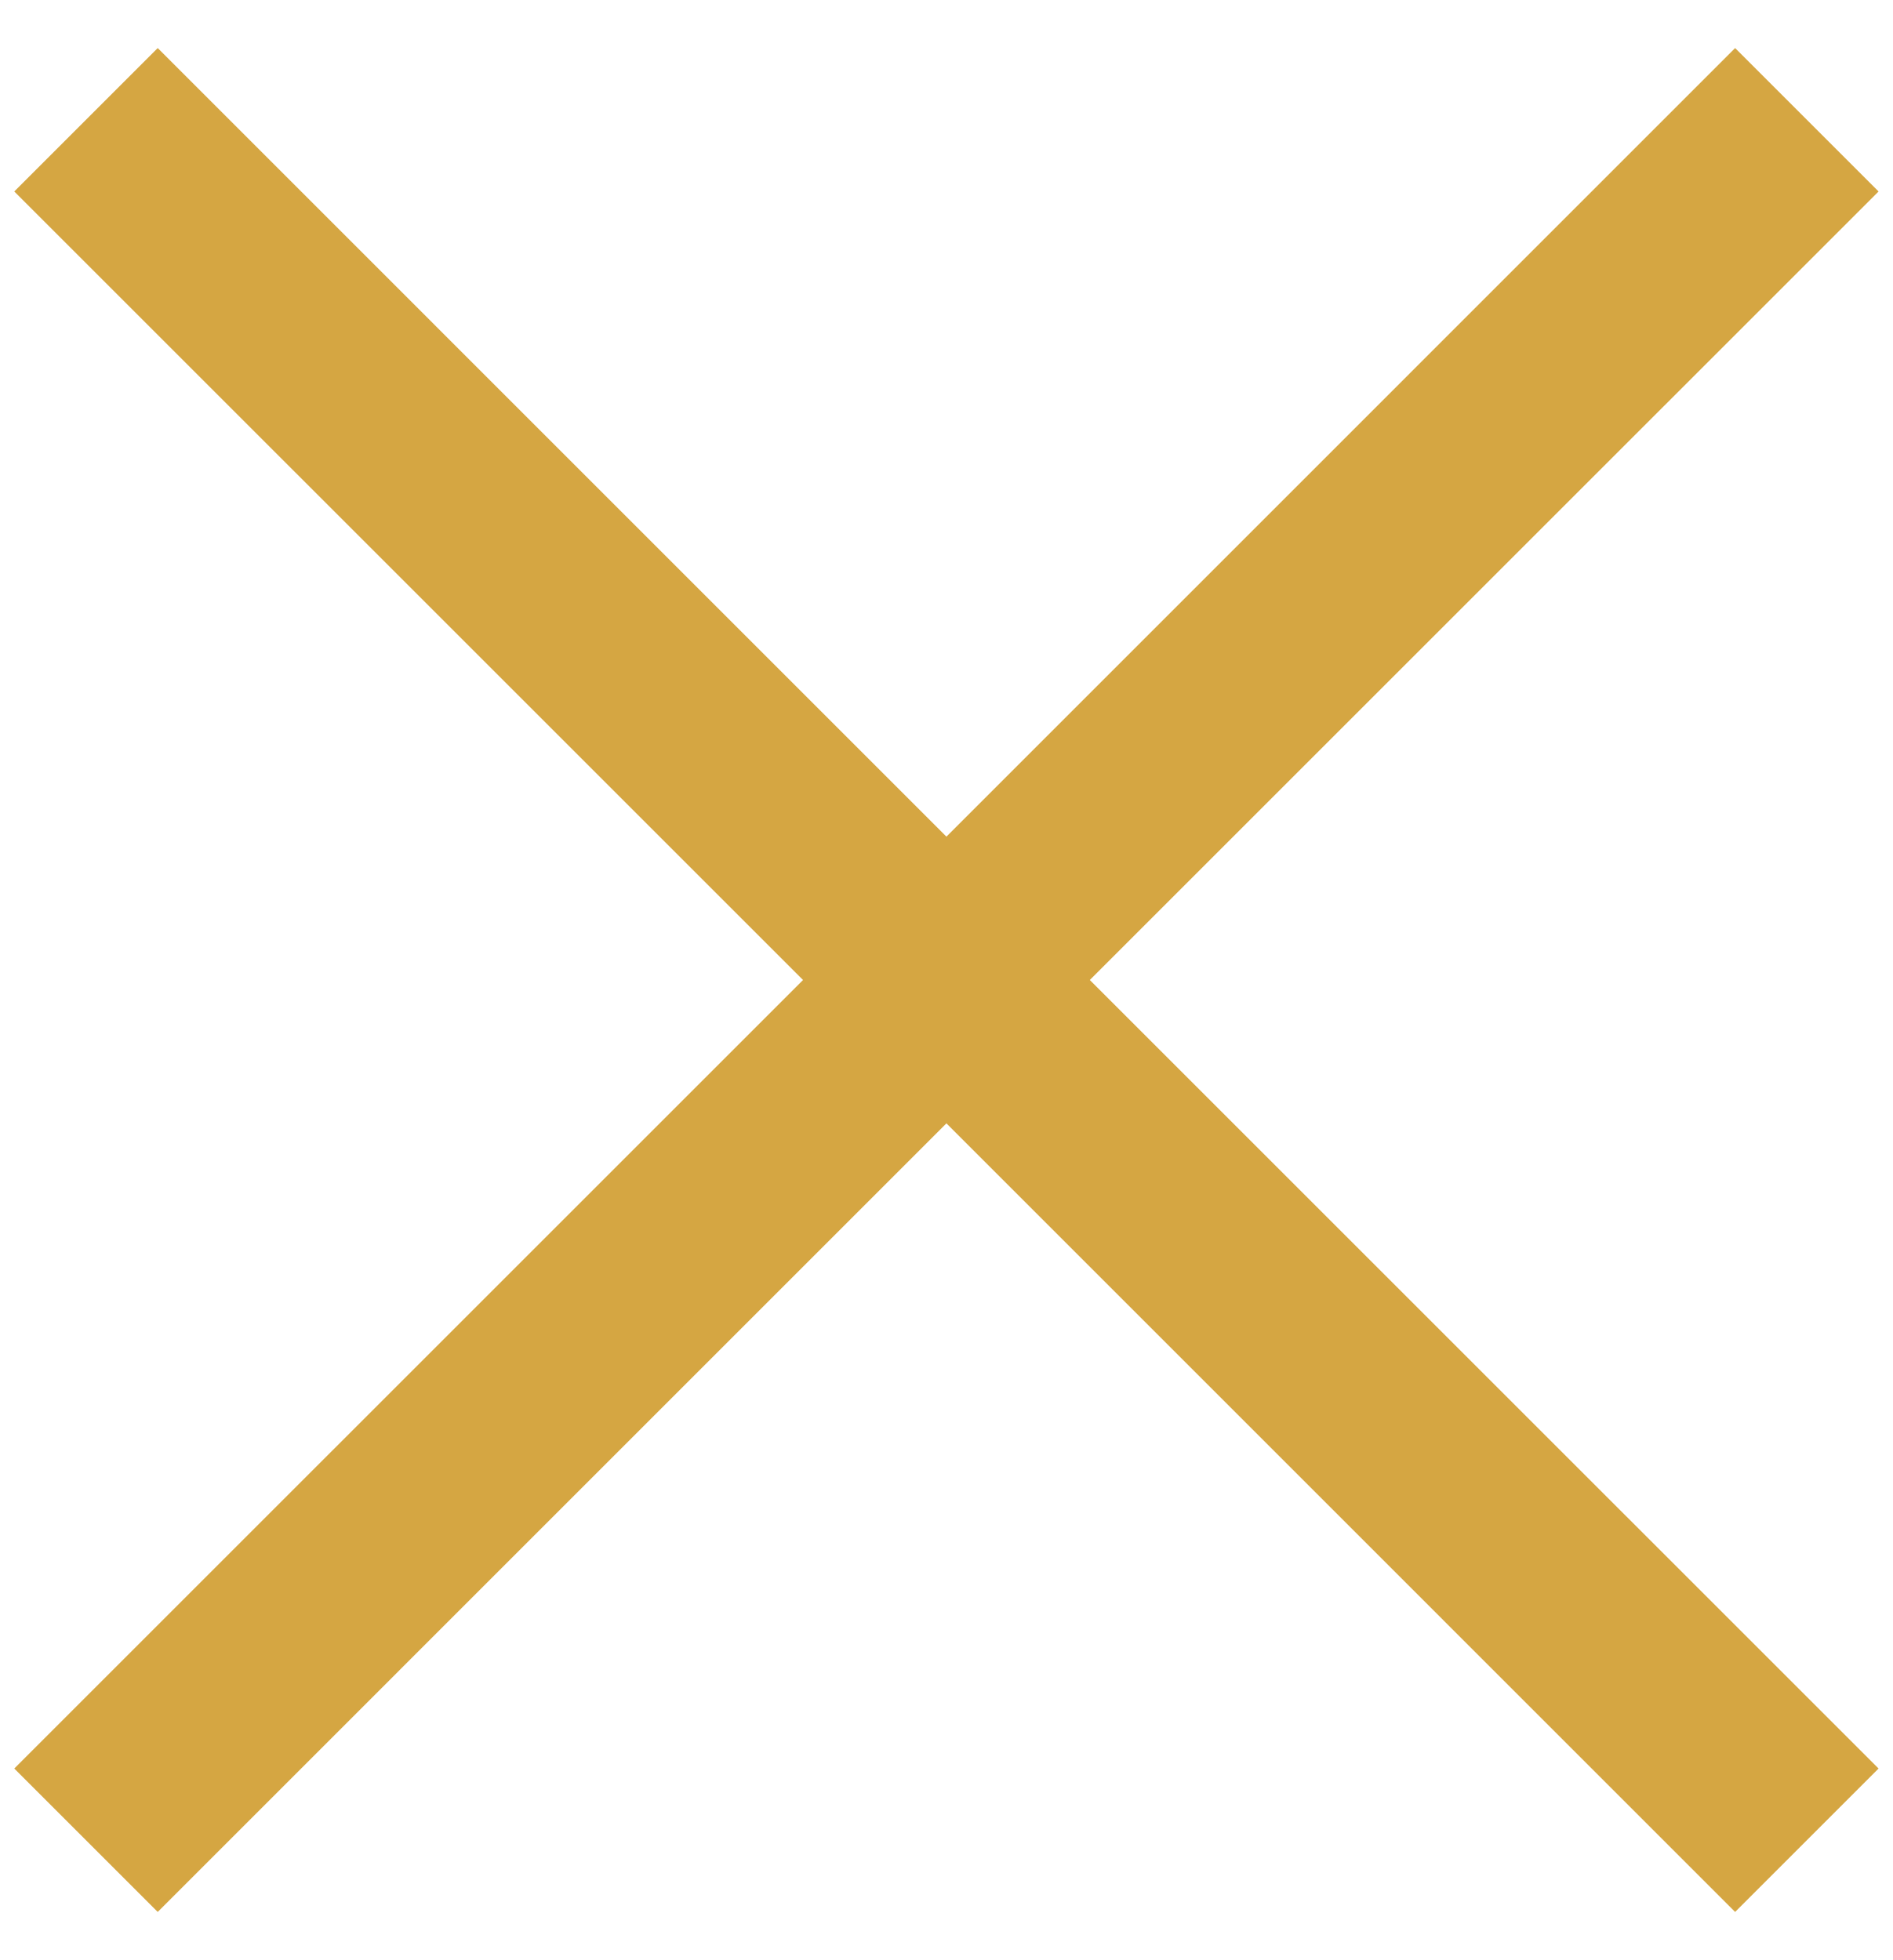
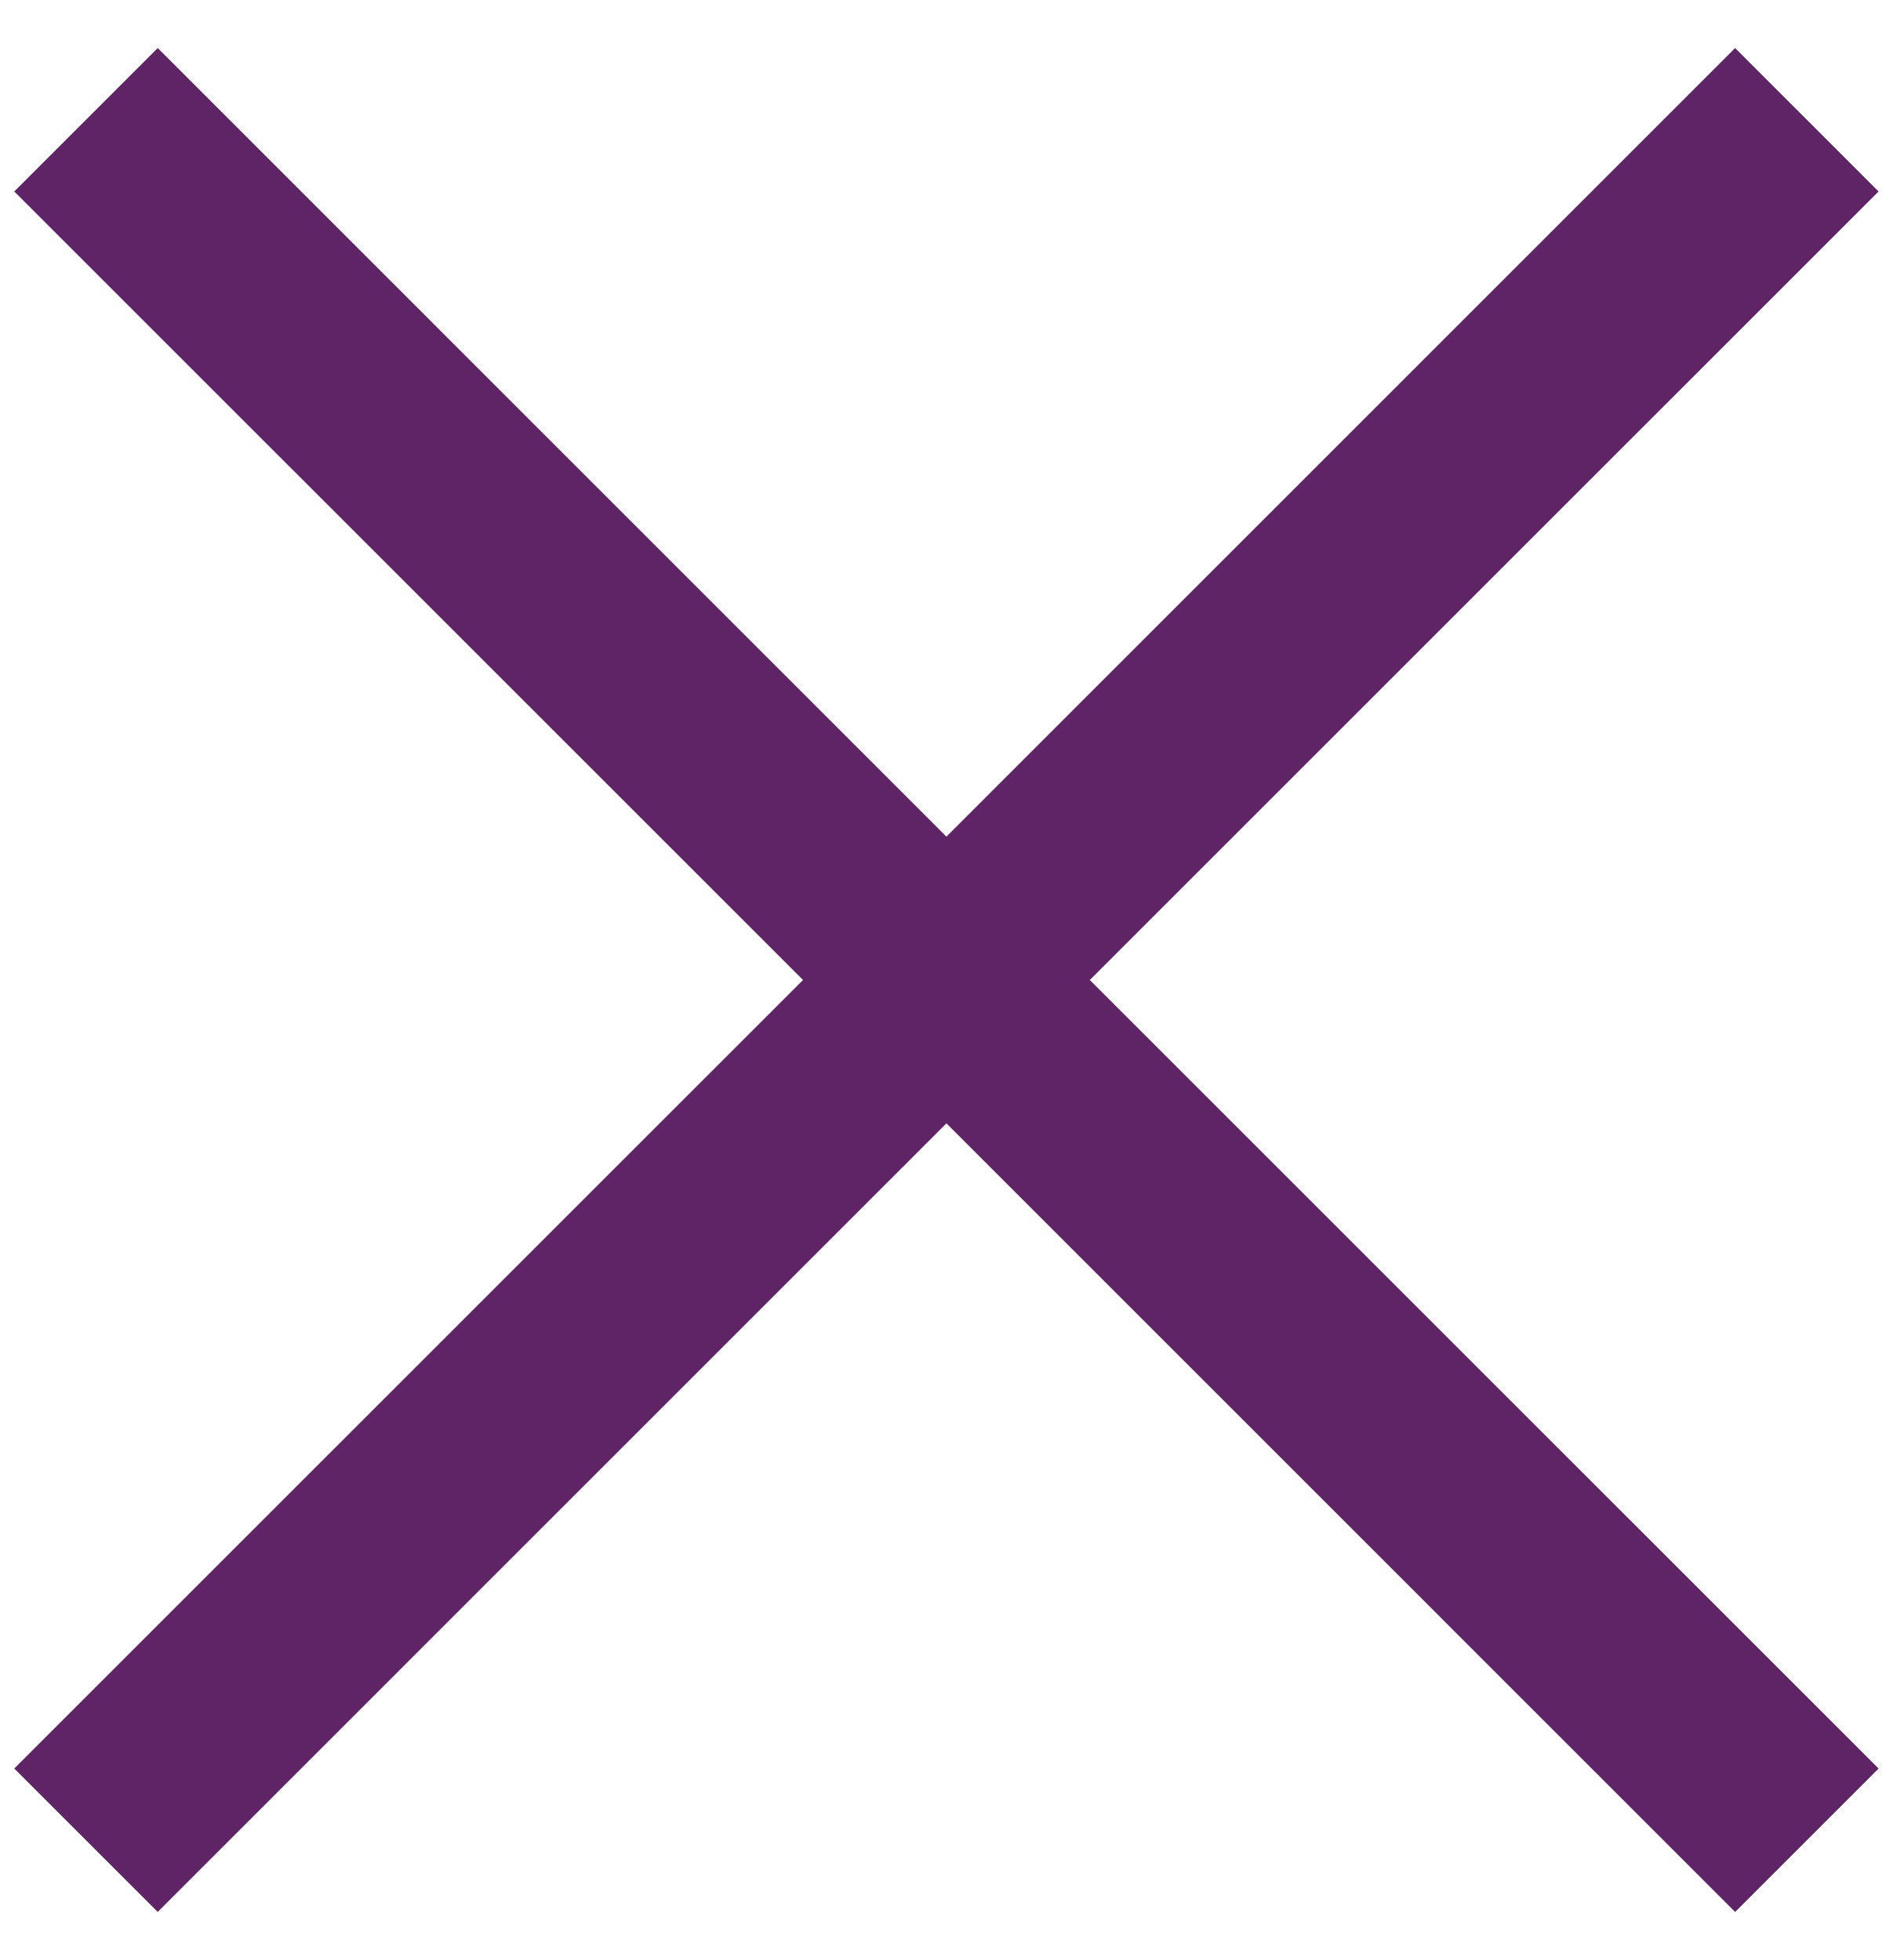
<svg xmlns="http://www.w3.org/2000/svg" width="28px" height="29px" viewBox="0 0 28 29" version="1.1">
  <g id="Page-1" stroke="none" stroke-width="1" fill="none" fill-rule="evenodd">
-     <path d="M14,12.379 L25.667,0.711 L27.789,2.833 L16.121,14.5 L27.789,26.167 L25.667,28.289 L14,16.621 L2.333,28.289 L0.211,26.167 L11.879,14.5 L0.211,2.833 L2.333,0.711 L14,12.379 Z" id="Combined-Shape-Copy" fill="#D5A642" />
+     <path d="M14,12.379 L25.667,0.711 L27.789,2.833 L16.121,14.5 L27.789,26.167 L25.667,28.289 L14,16.621 L2.333,28.289 L0.211,26.167 L11.879,14.5 L0.211,2.833 L2.333,0.711 L14,12.379 Z" id="Combined-Shape-Copy" fill="#5e2466" />
  </g>
</svg>
